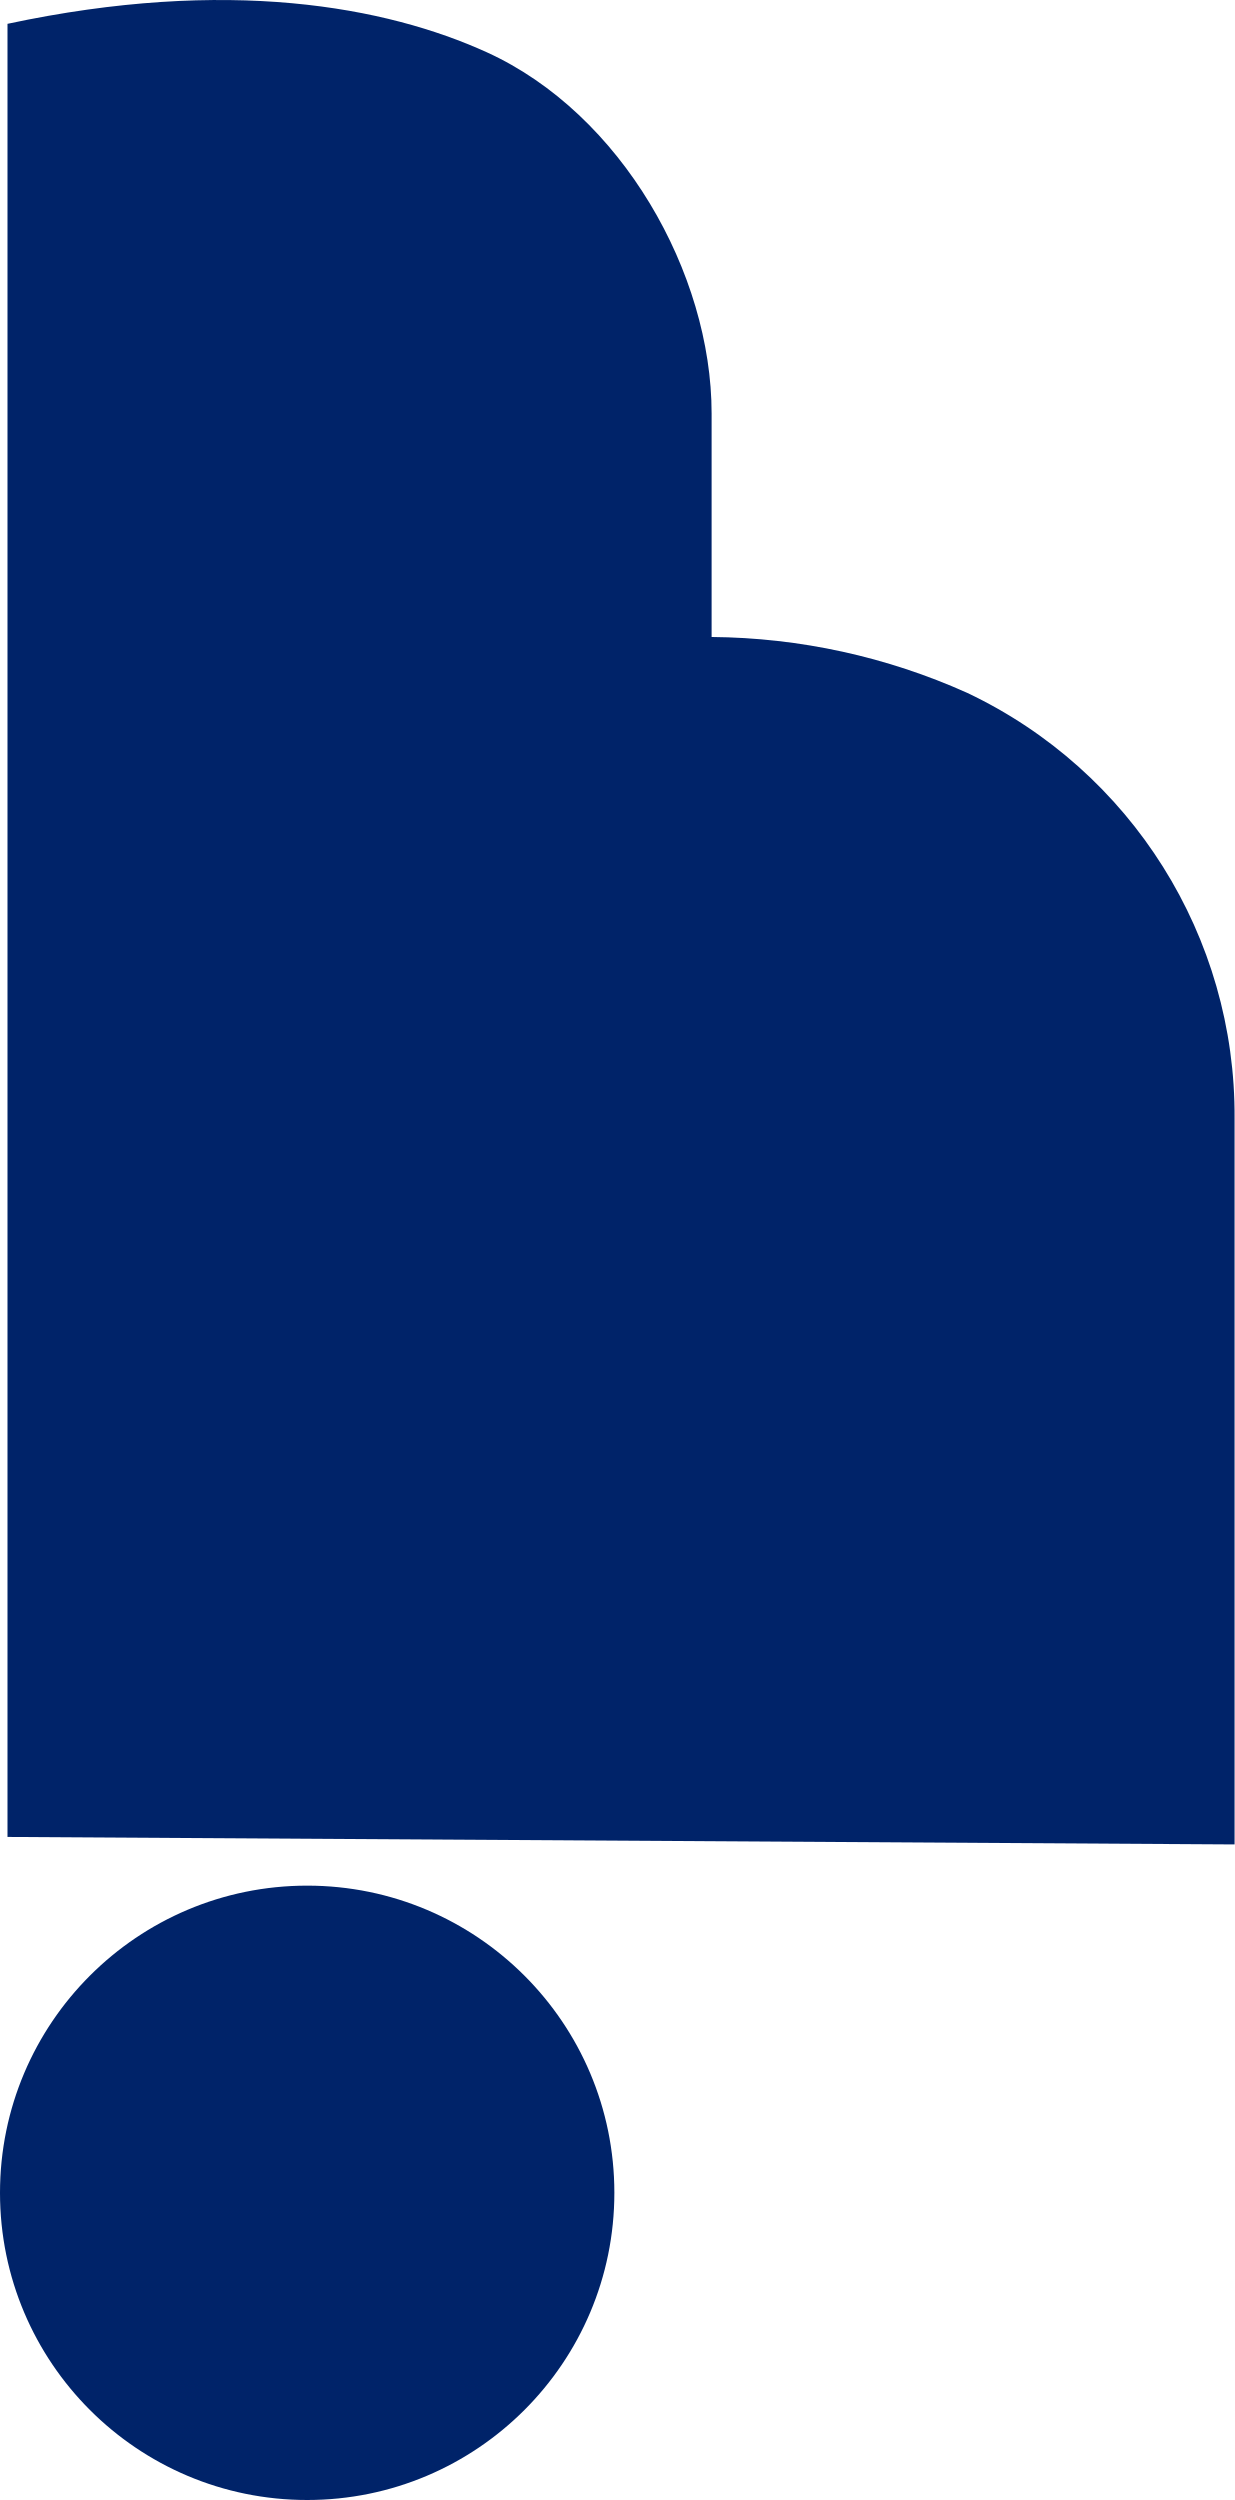
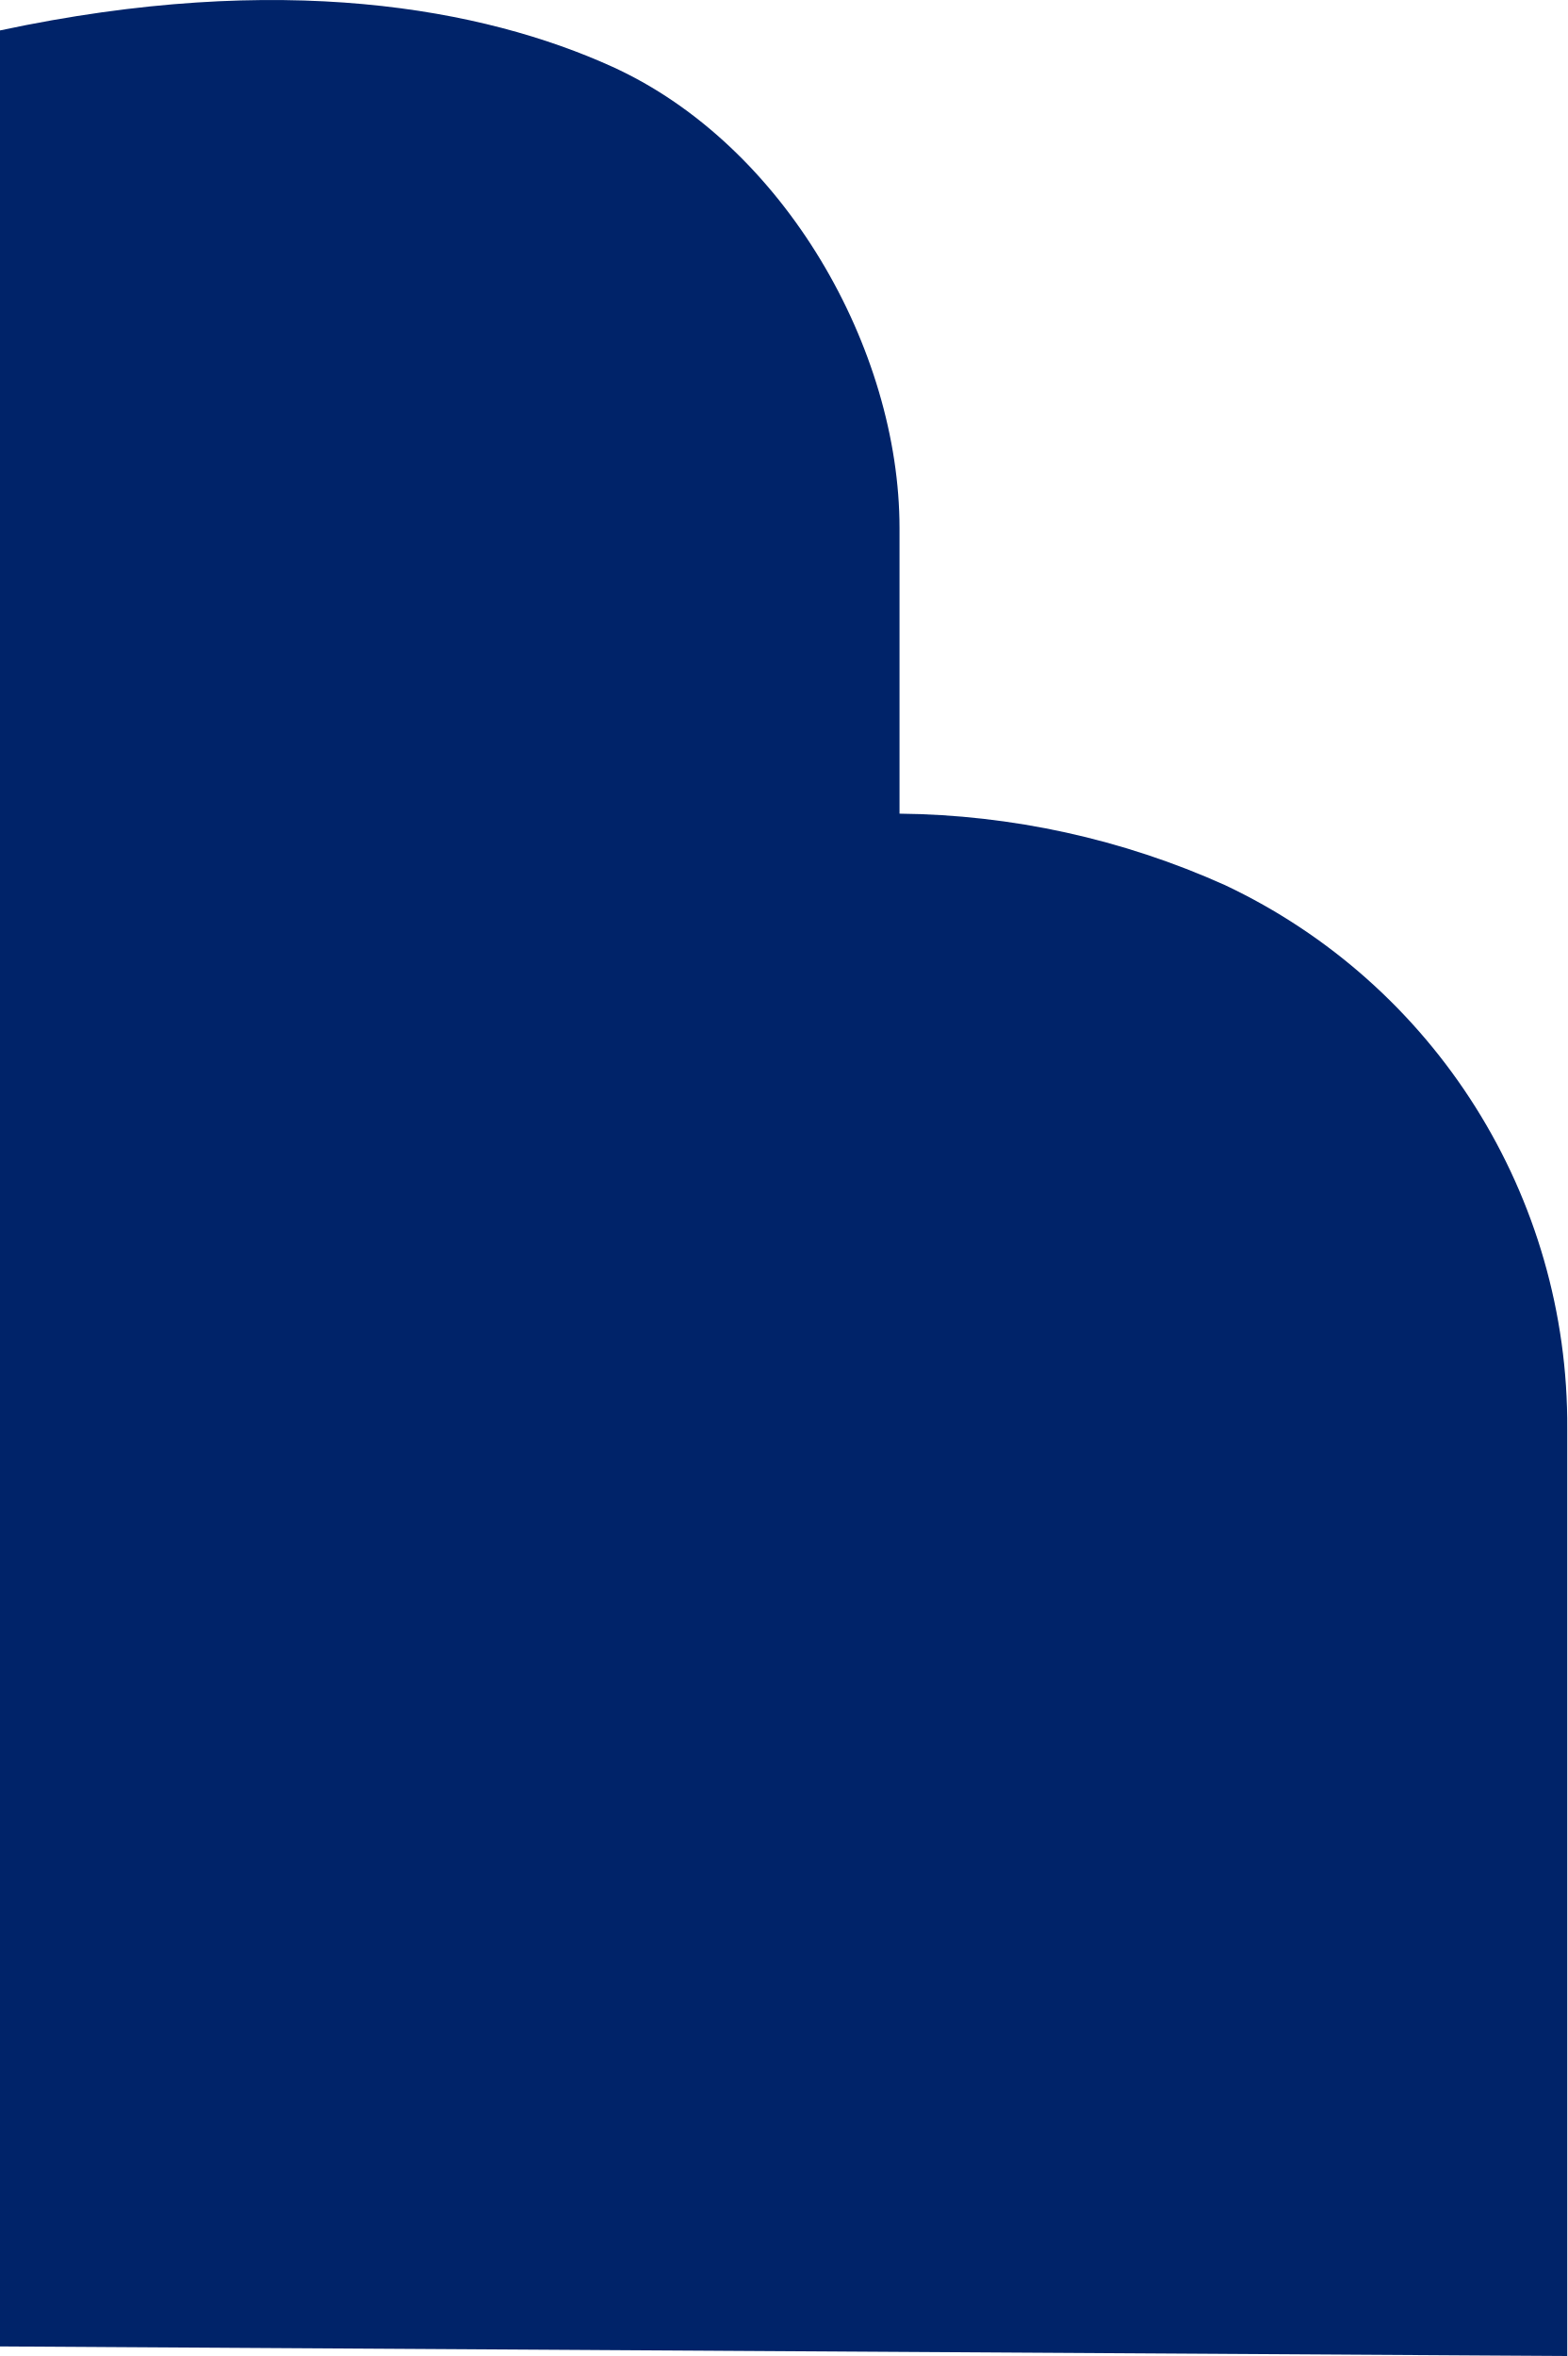
- <svg xmlns="http://www.w3.org/2000/svg" viewBox="0 0 82.39 166.84">
+ <svg xmlns="http://www.w3.org/2000/svg" viewBox="0 0 81.89 123.09">
  <defs>
    <style>.cls-1{fill:#002369;}</style>
  </defs>
  <g id="Layer_2" data-name="Layer 2">
    <g id="Layer_1-2" data-name="Layer 1">
-       <path class="cls-1" d="M.5,1.59v121l81.89.5V74.66A31.21,31.21,0,0,0,64.55,46.24a42.48,42.48,0,0,0-17.06-3.73l0-14.92c0-9.34-6-20-15-24.1C25.76.43,15.2-1.55.5,1.59Z" />
-       <circle class="cls-1" cx="20.5" cy="146.34" r="20.5" />
+       <path class="cls-1" d="M0,1.59v121l81.89.5V74.66A31.21,31.21,0,0,0,64,46.24,42.48,42.48,0,0,0,47,42.51l0-14.92c0-9.34-6-20-15-24.1C25.26.43,14.7-1.55,0,1.59Z" />
    </g>
  </g>
</svg>
